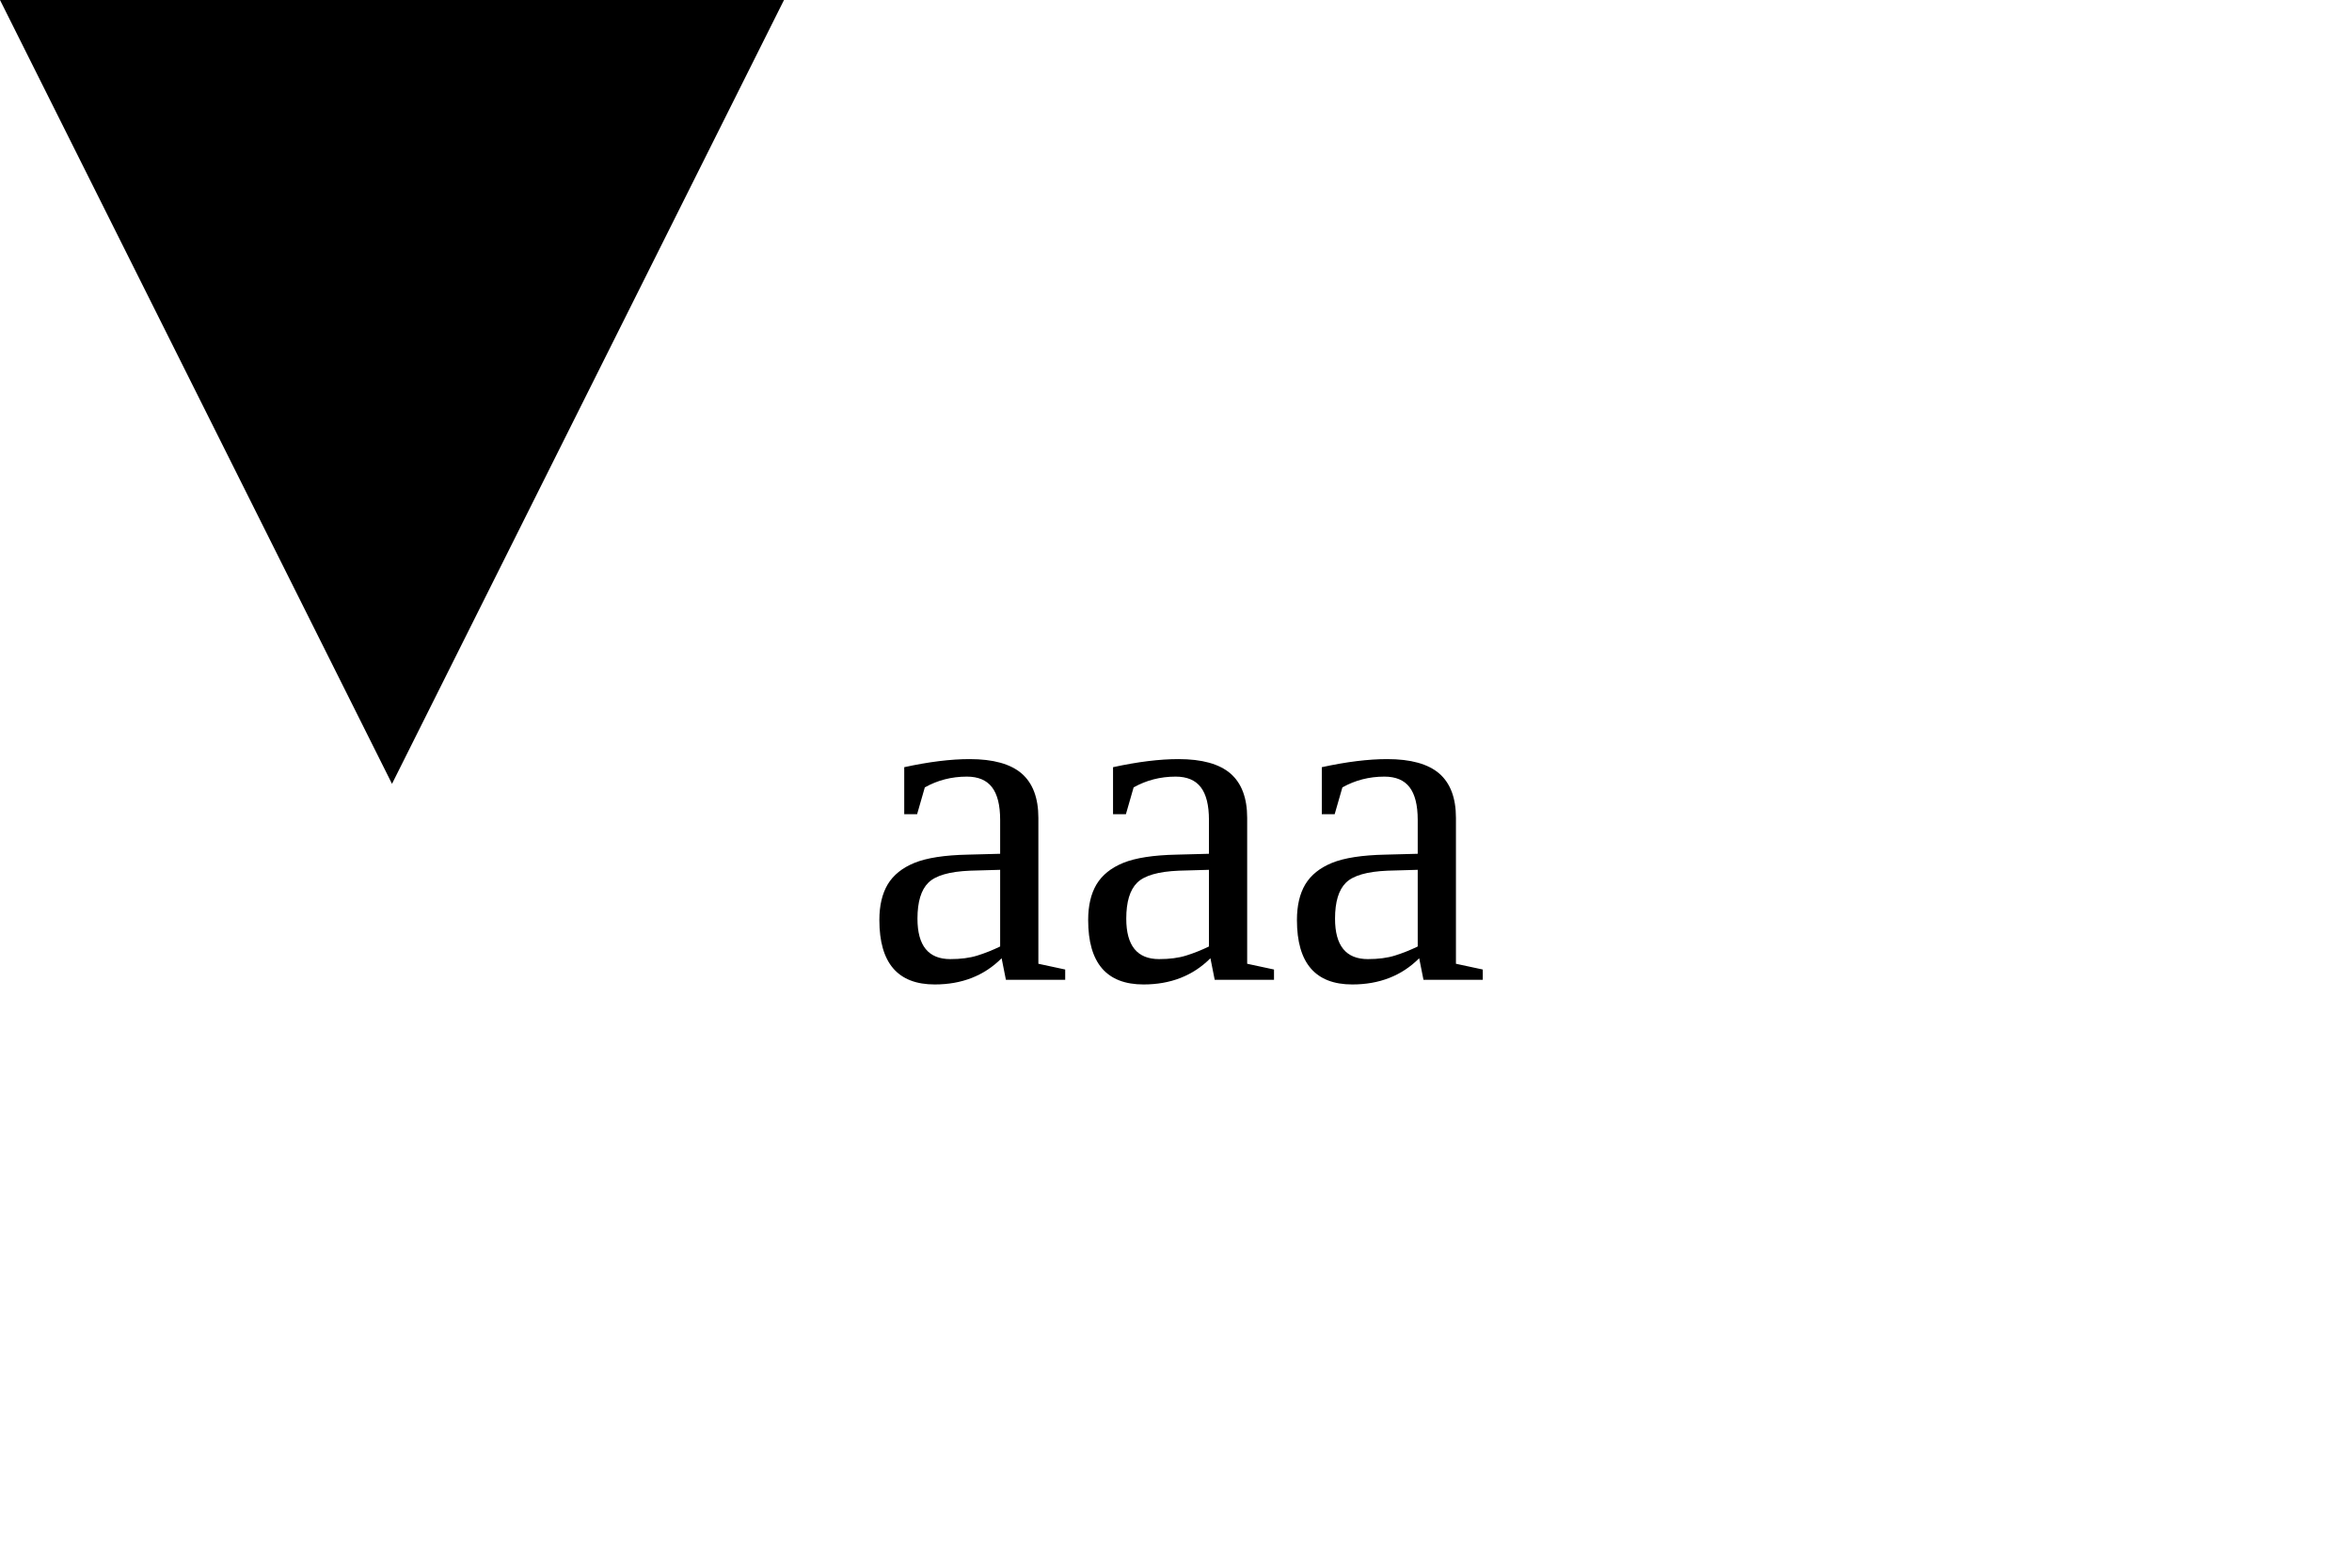
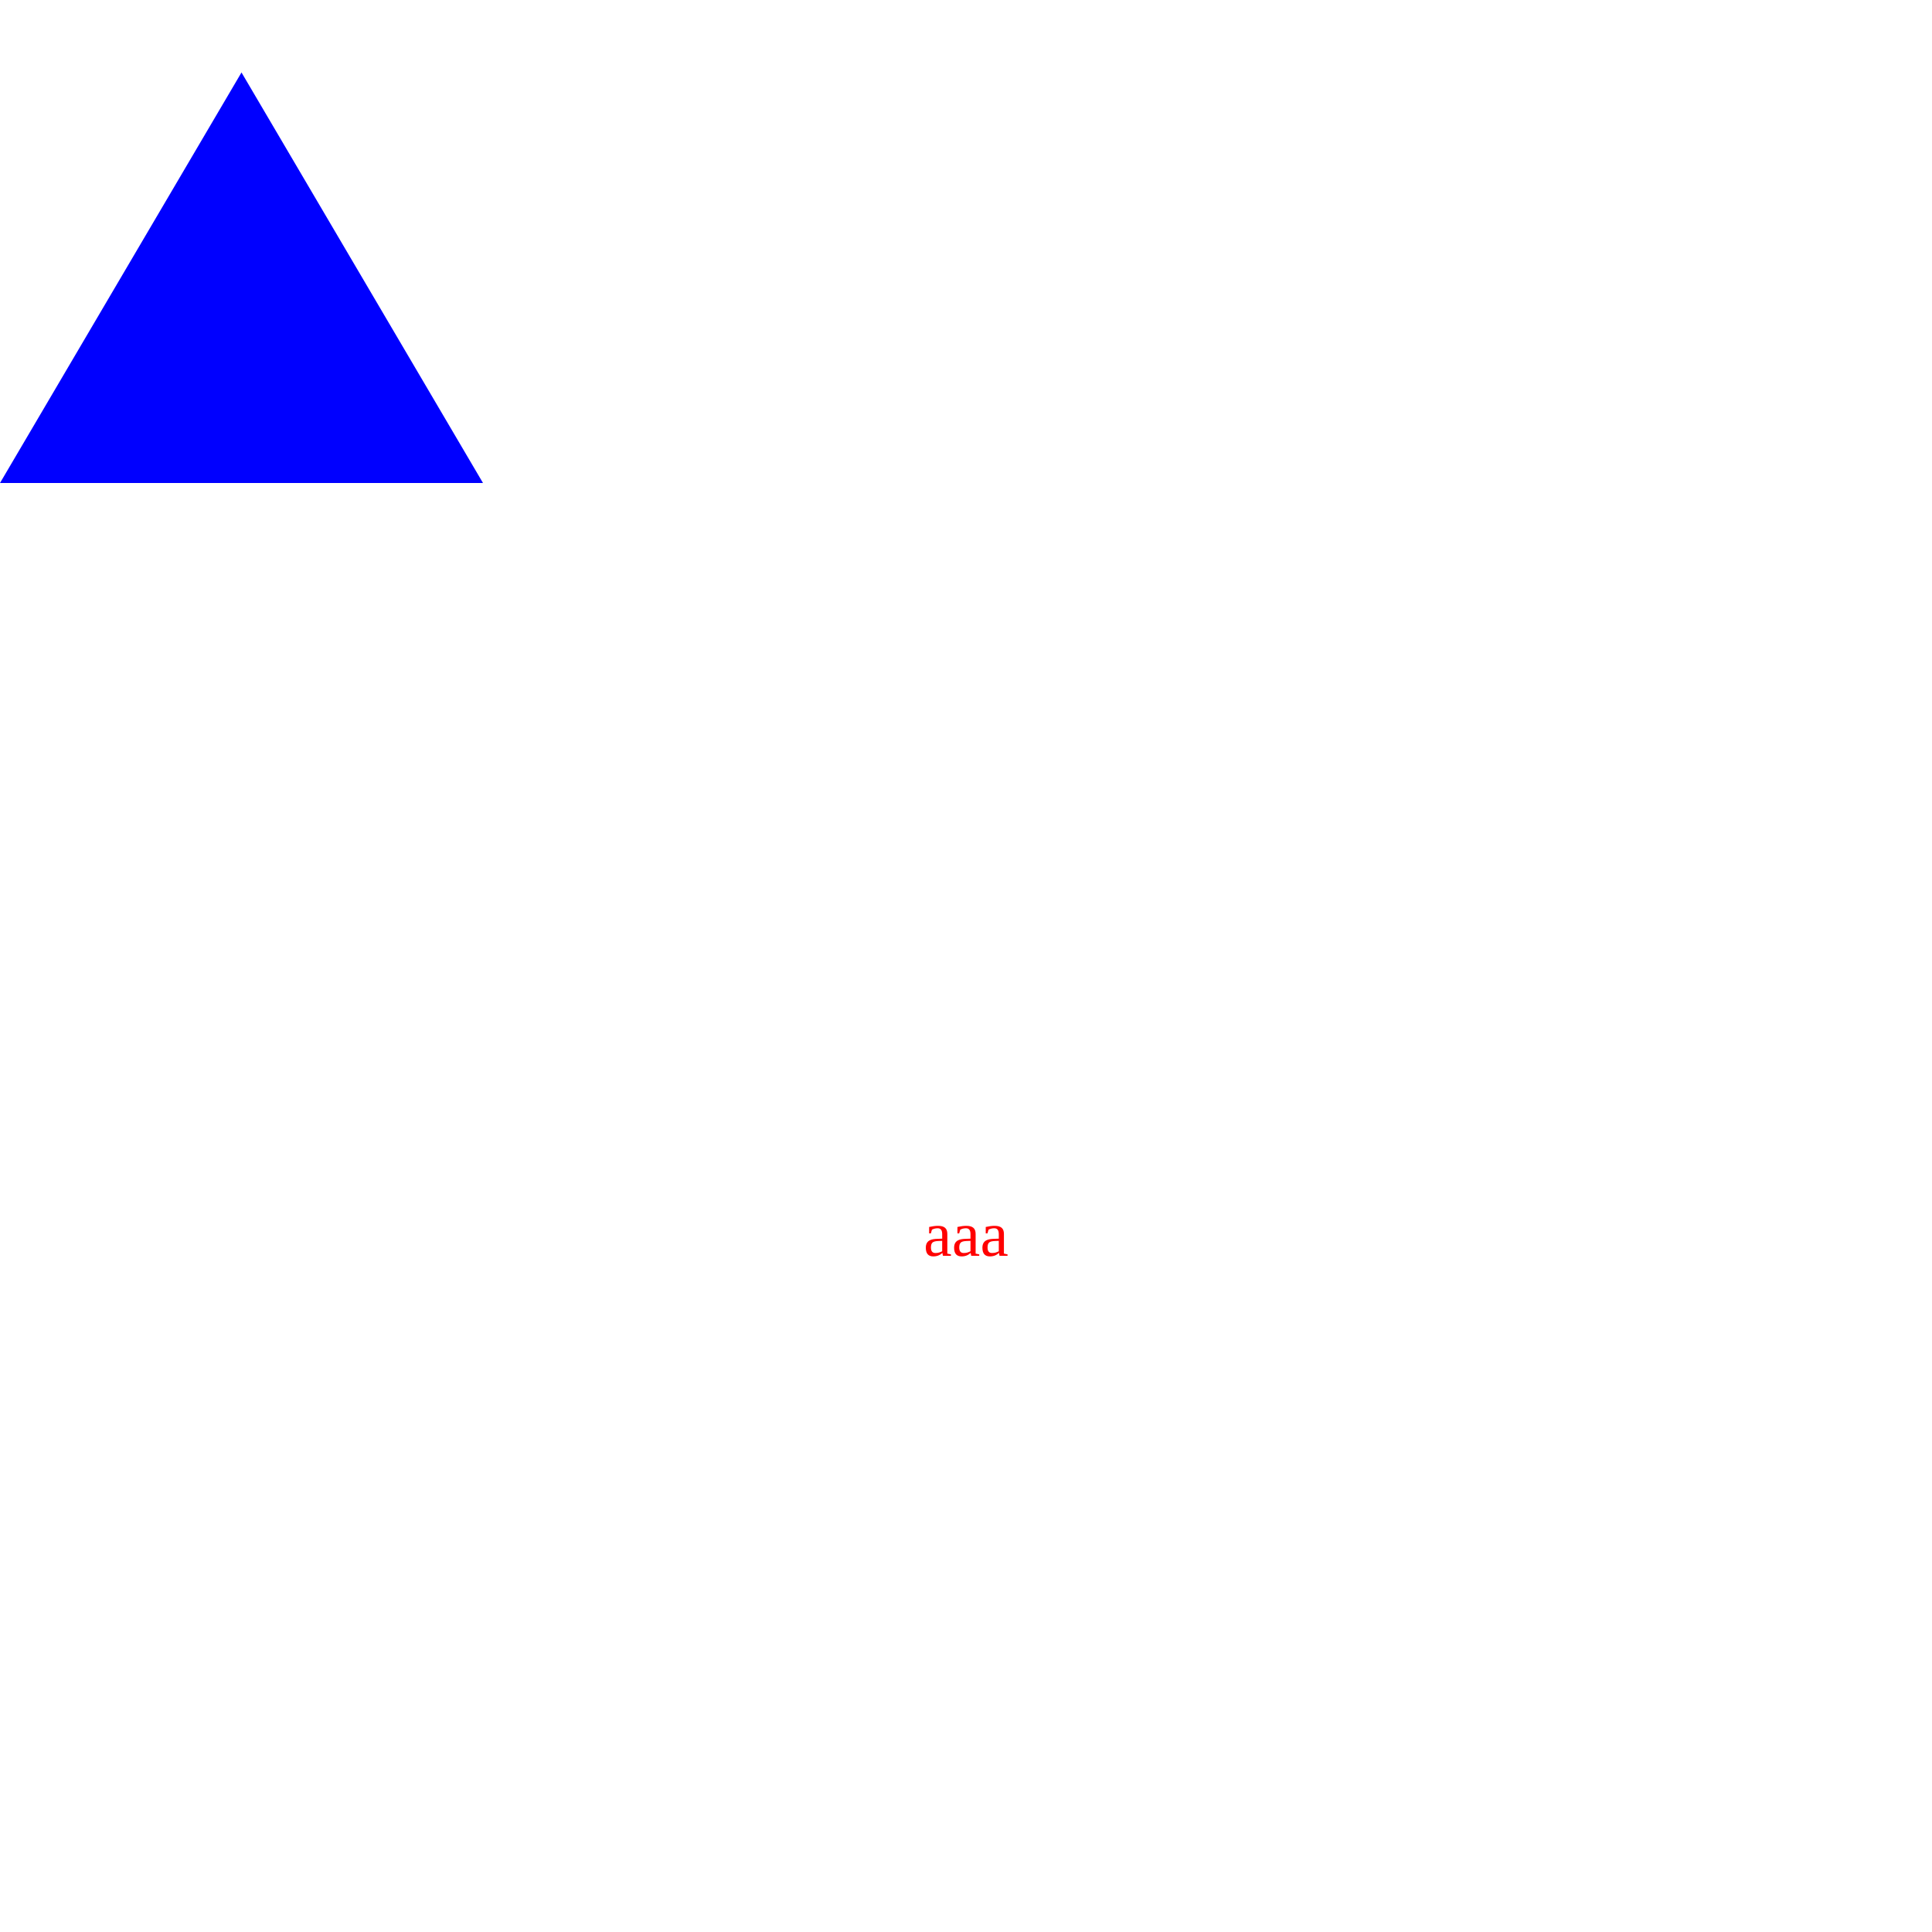
- <svg xmlns="http://www.w3.org/2000/svg" version="1.1" width="300" height="200">
-   <polygon points="100 0, 0 ,0 50, 100" fill="undefined" />
-   <text x="150" y="125" font-size="60" text-anchor="middle" fill="undefined">aaa</text>
+ <svg xmlns="http://www.w3.org/2000/svg" version="1.1" width="400" height="400">
+   <polygon points="50 15, 100 100, 0 100" fill="blue" />
+   <text x="50%" y="65%" font-size="110%" text-anchor="middle" fill="red">aaa</text>
</svg>
